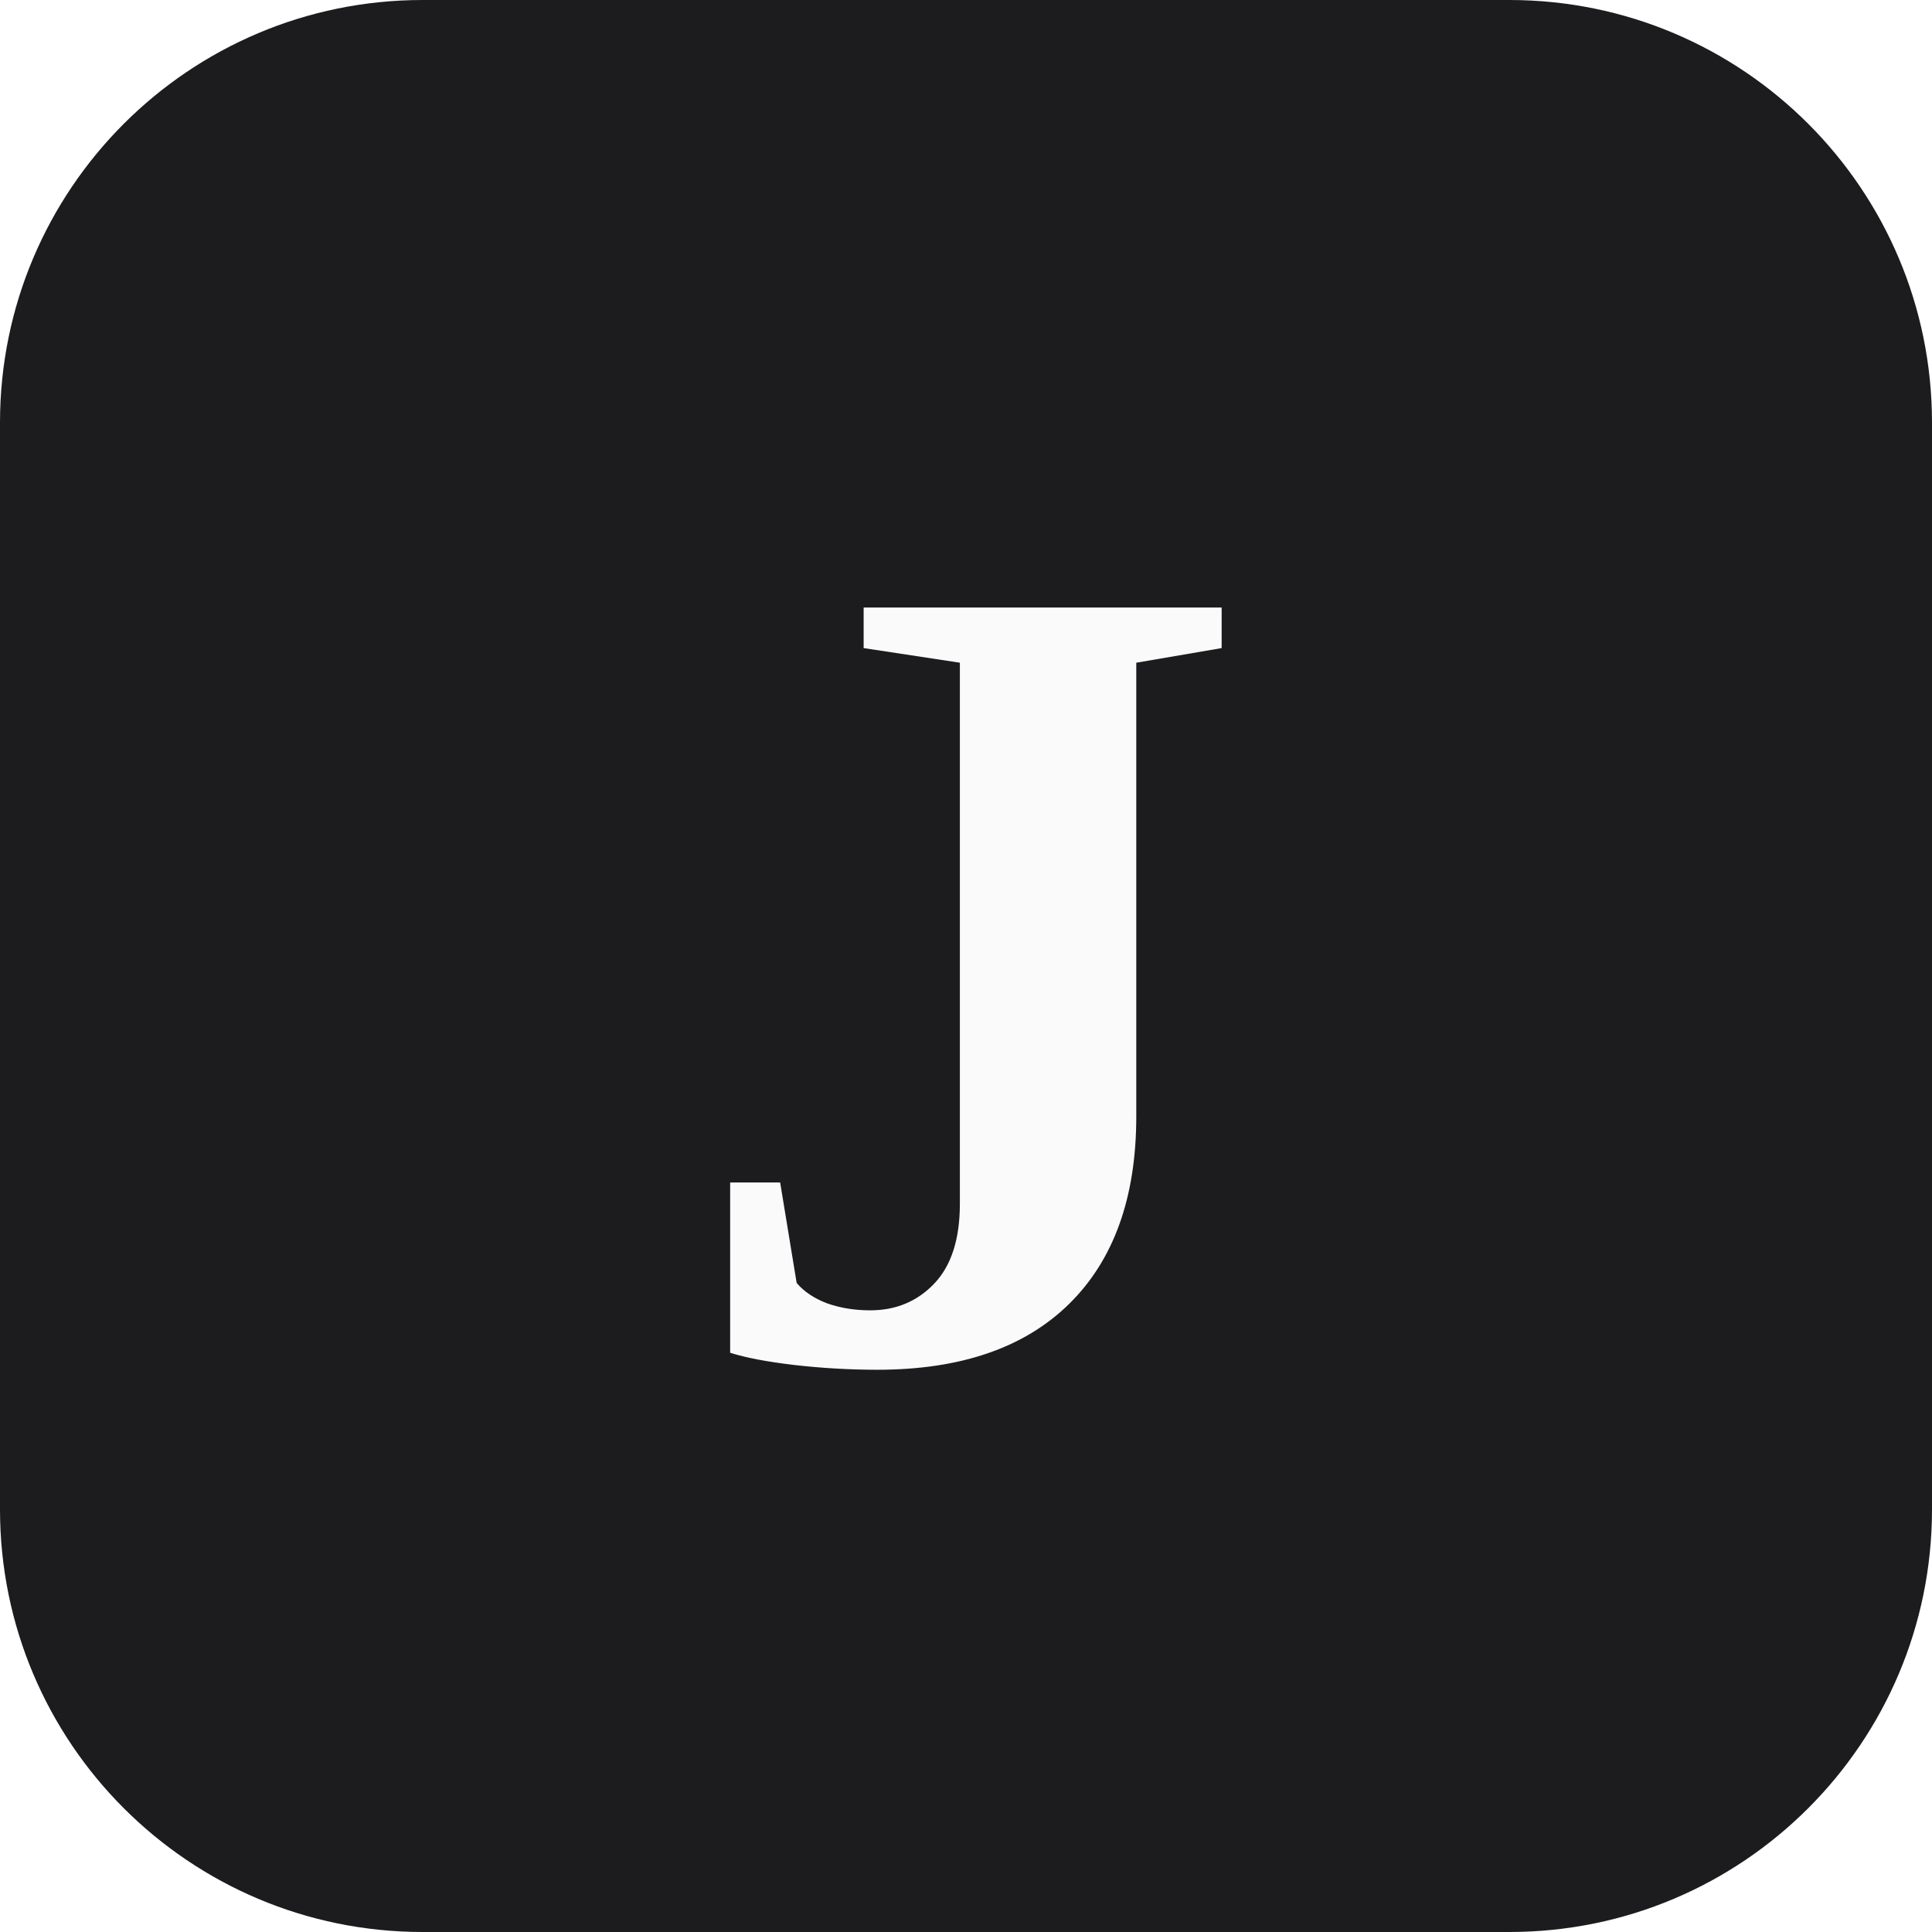
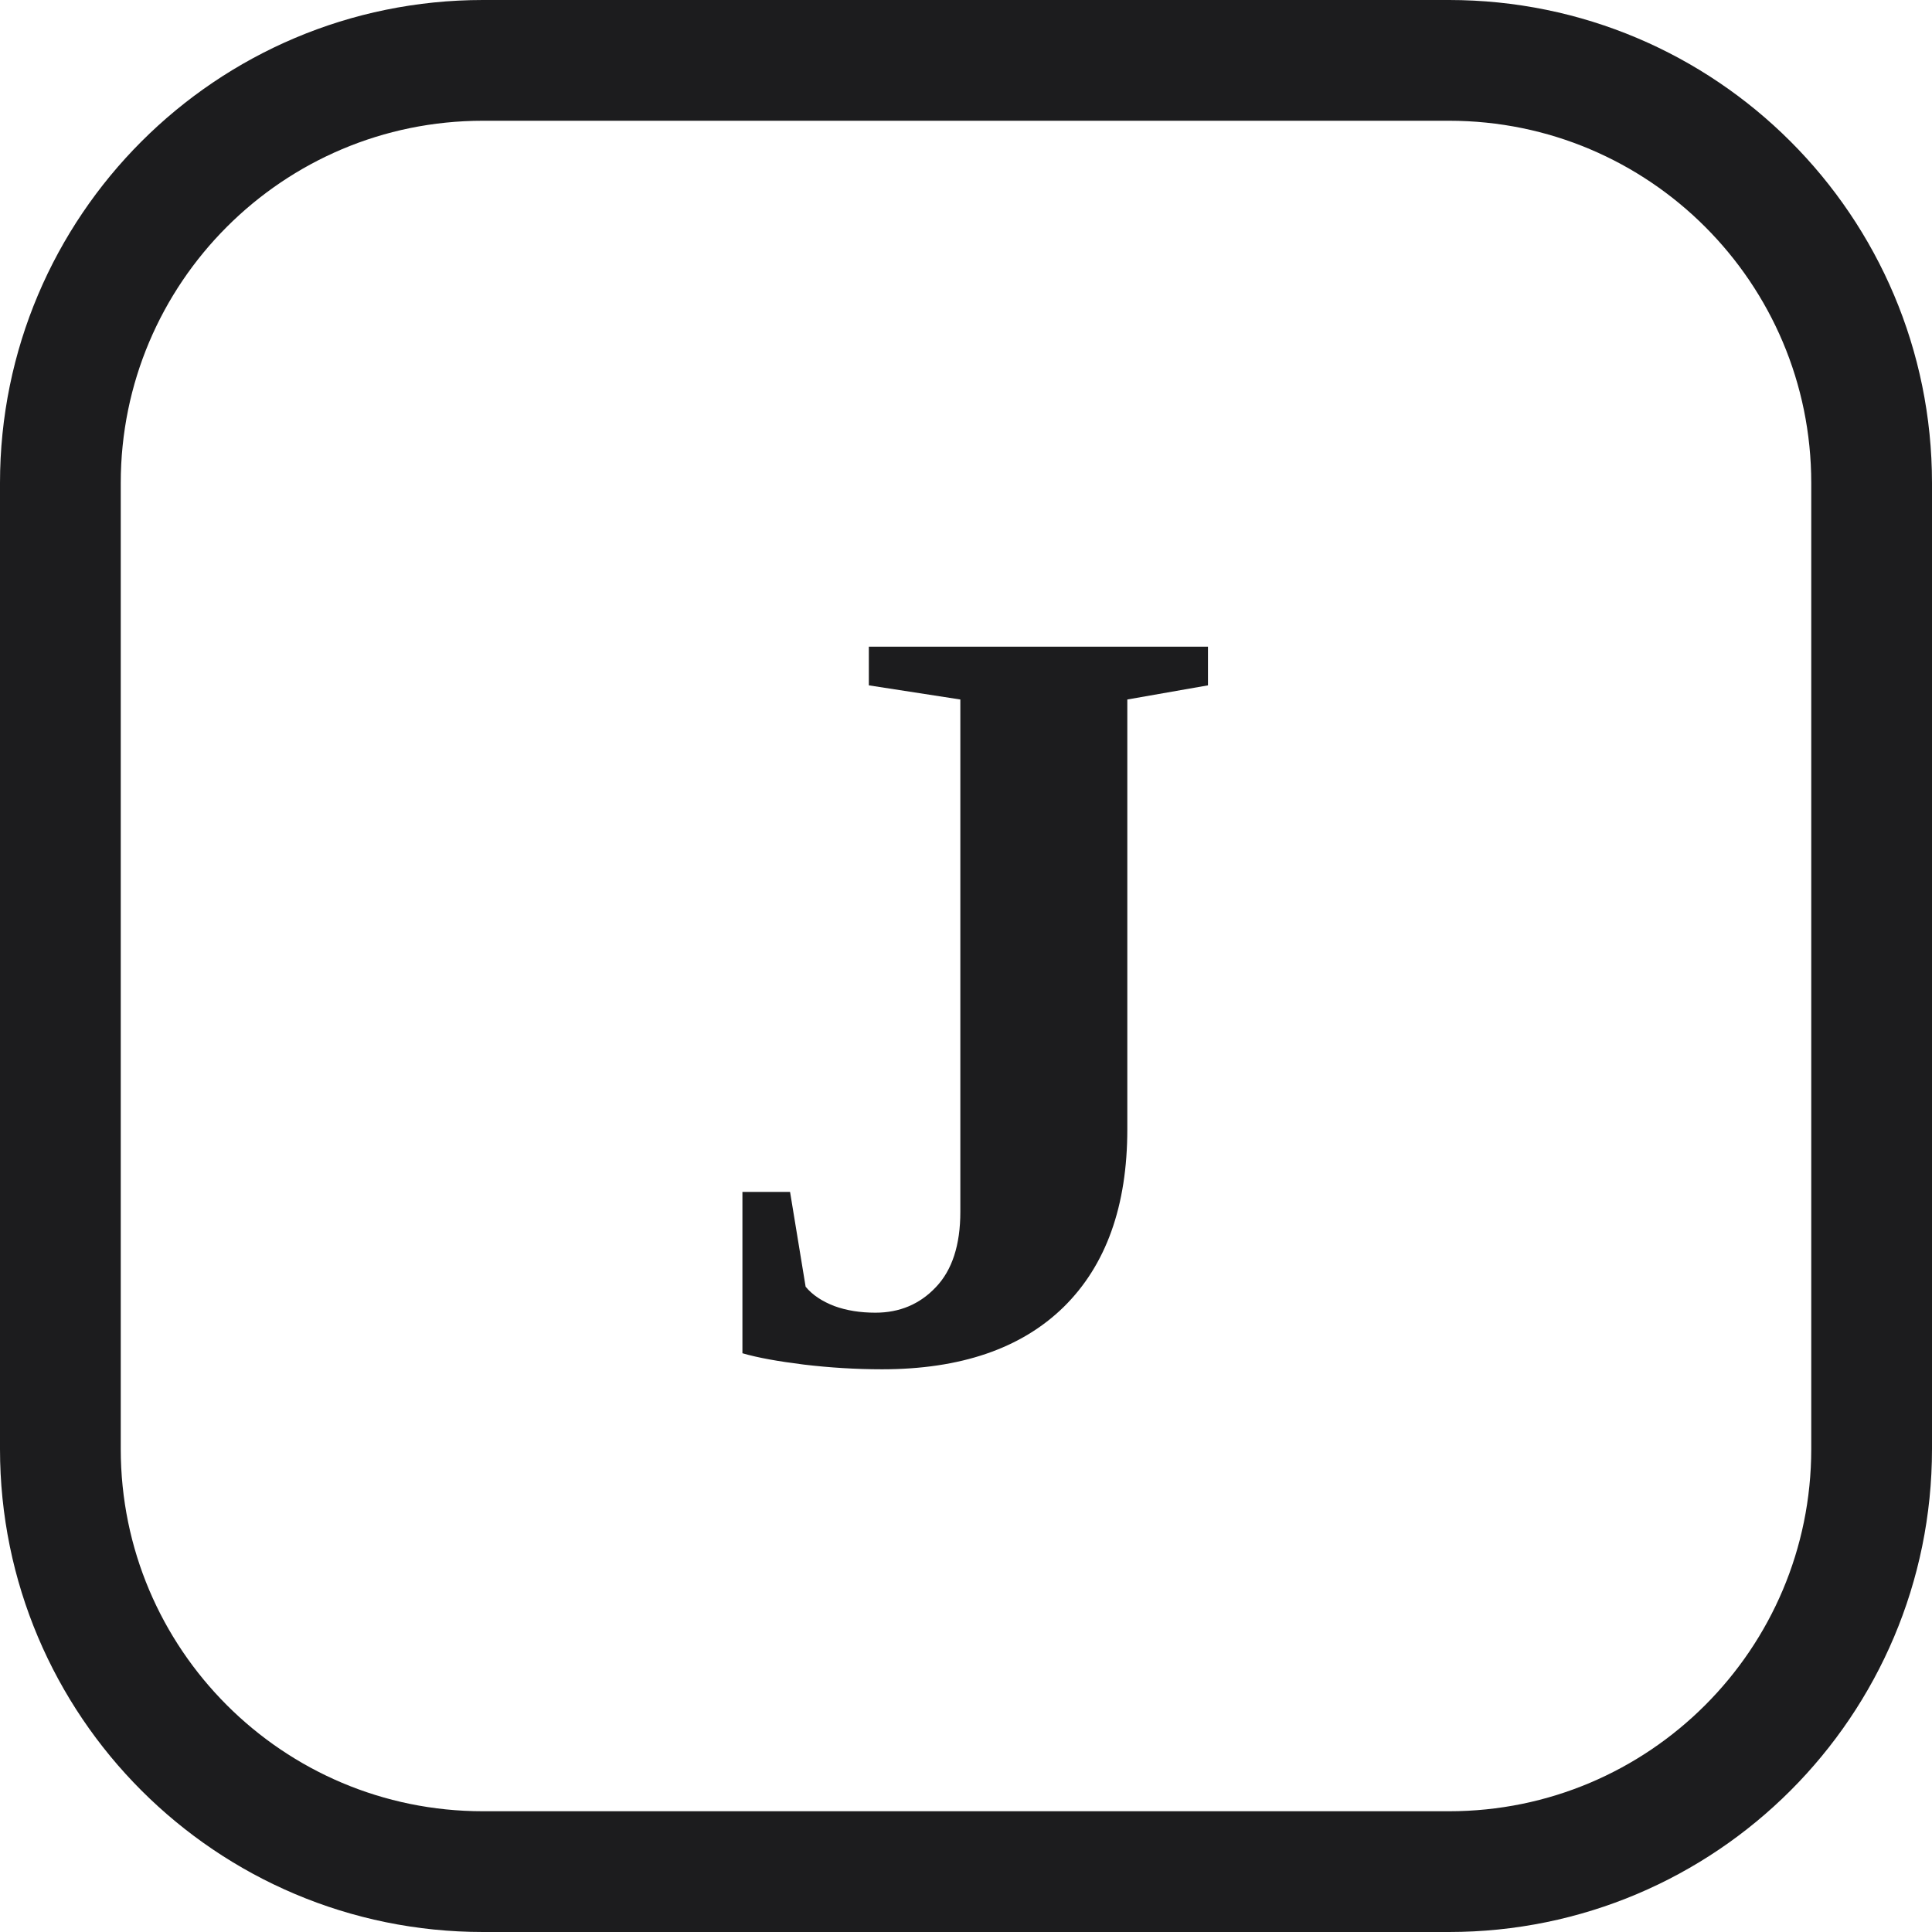
<svg xmlns="http://www.w3.org/2000/svg" viewBox="0 0 64 64">
-   <rect width="64" height="64" rx="14" fill="#1c1c1e" />
-   <text x="32" y="45" font-family="Georgia, 'Times New Roman', serif" font-size="38" font-weight="600" fill="#fafafa" text-anchor="middle">J</text>
+   <rect x="2" y="2" width="60" height="60" rx="14" fill="none" stroke="#1c1c1e" stroke-width="4" />
+   <text x="32" y="45" font-family="Georgia, 'Times New Roman', serif" font-size="36" font-weight="600" fill="#1c1c1e" text-anchor="middle">J</text>
+   <style>
+     @media (prefers-color-scheme: dark) {
+       rect { stroke: #f5f5f4; }
+       text { fill: #f5f5f4; }
+     }
+   </style>
</svg>
